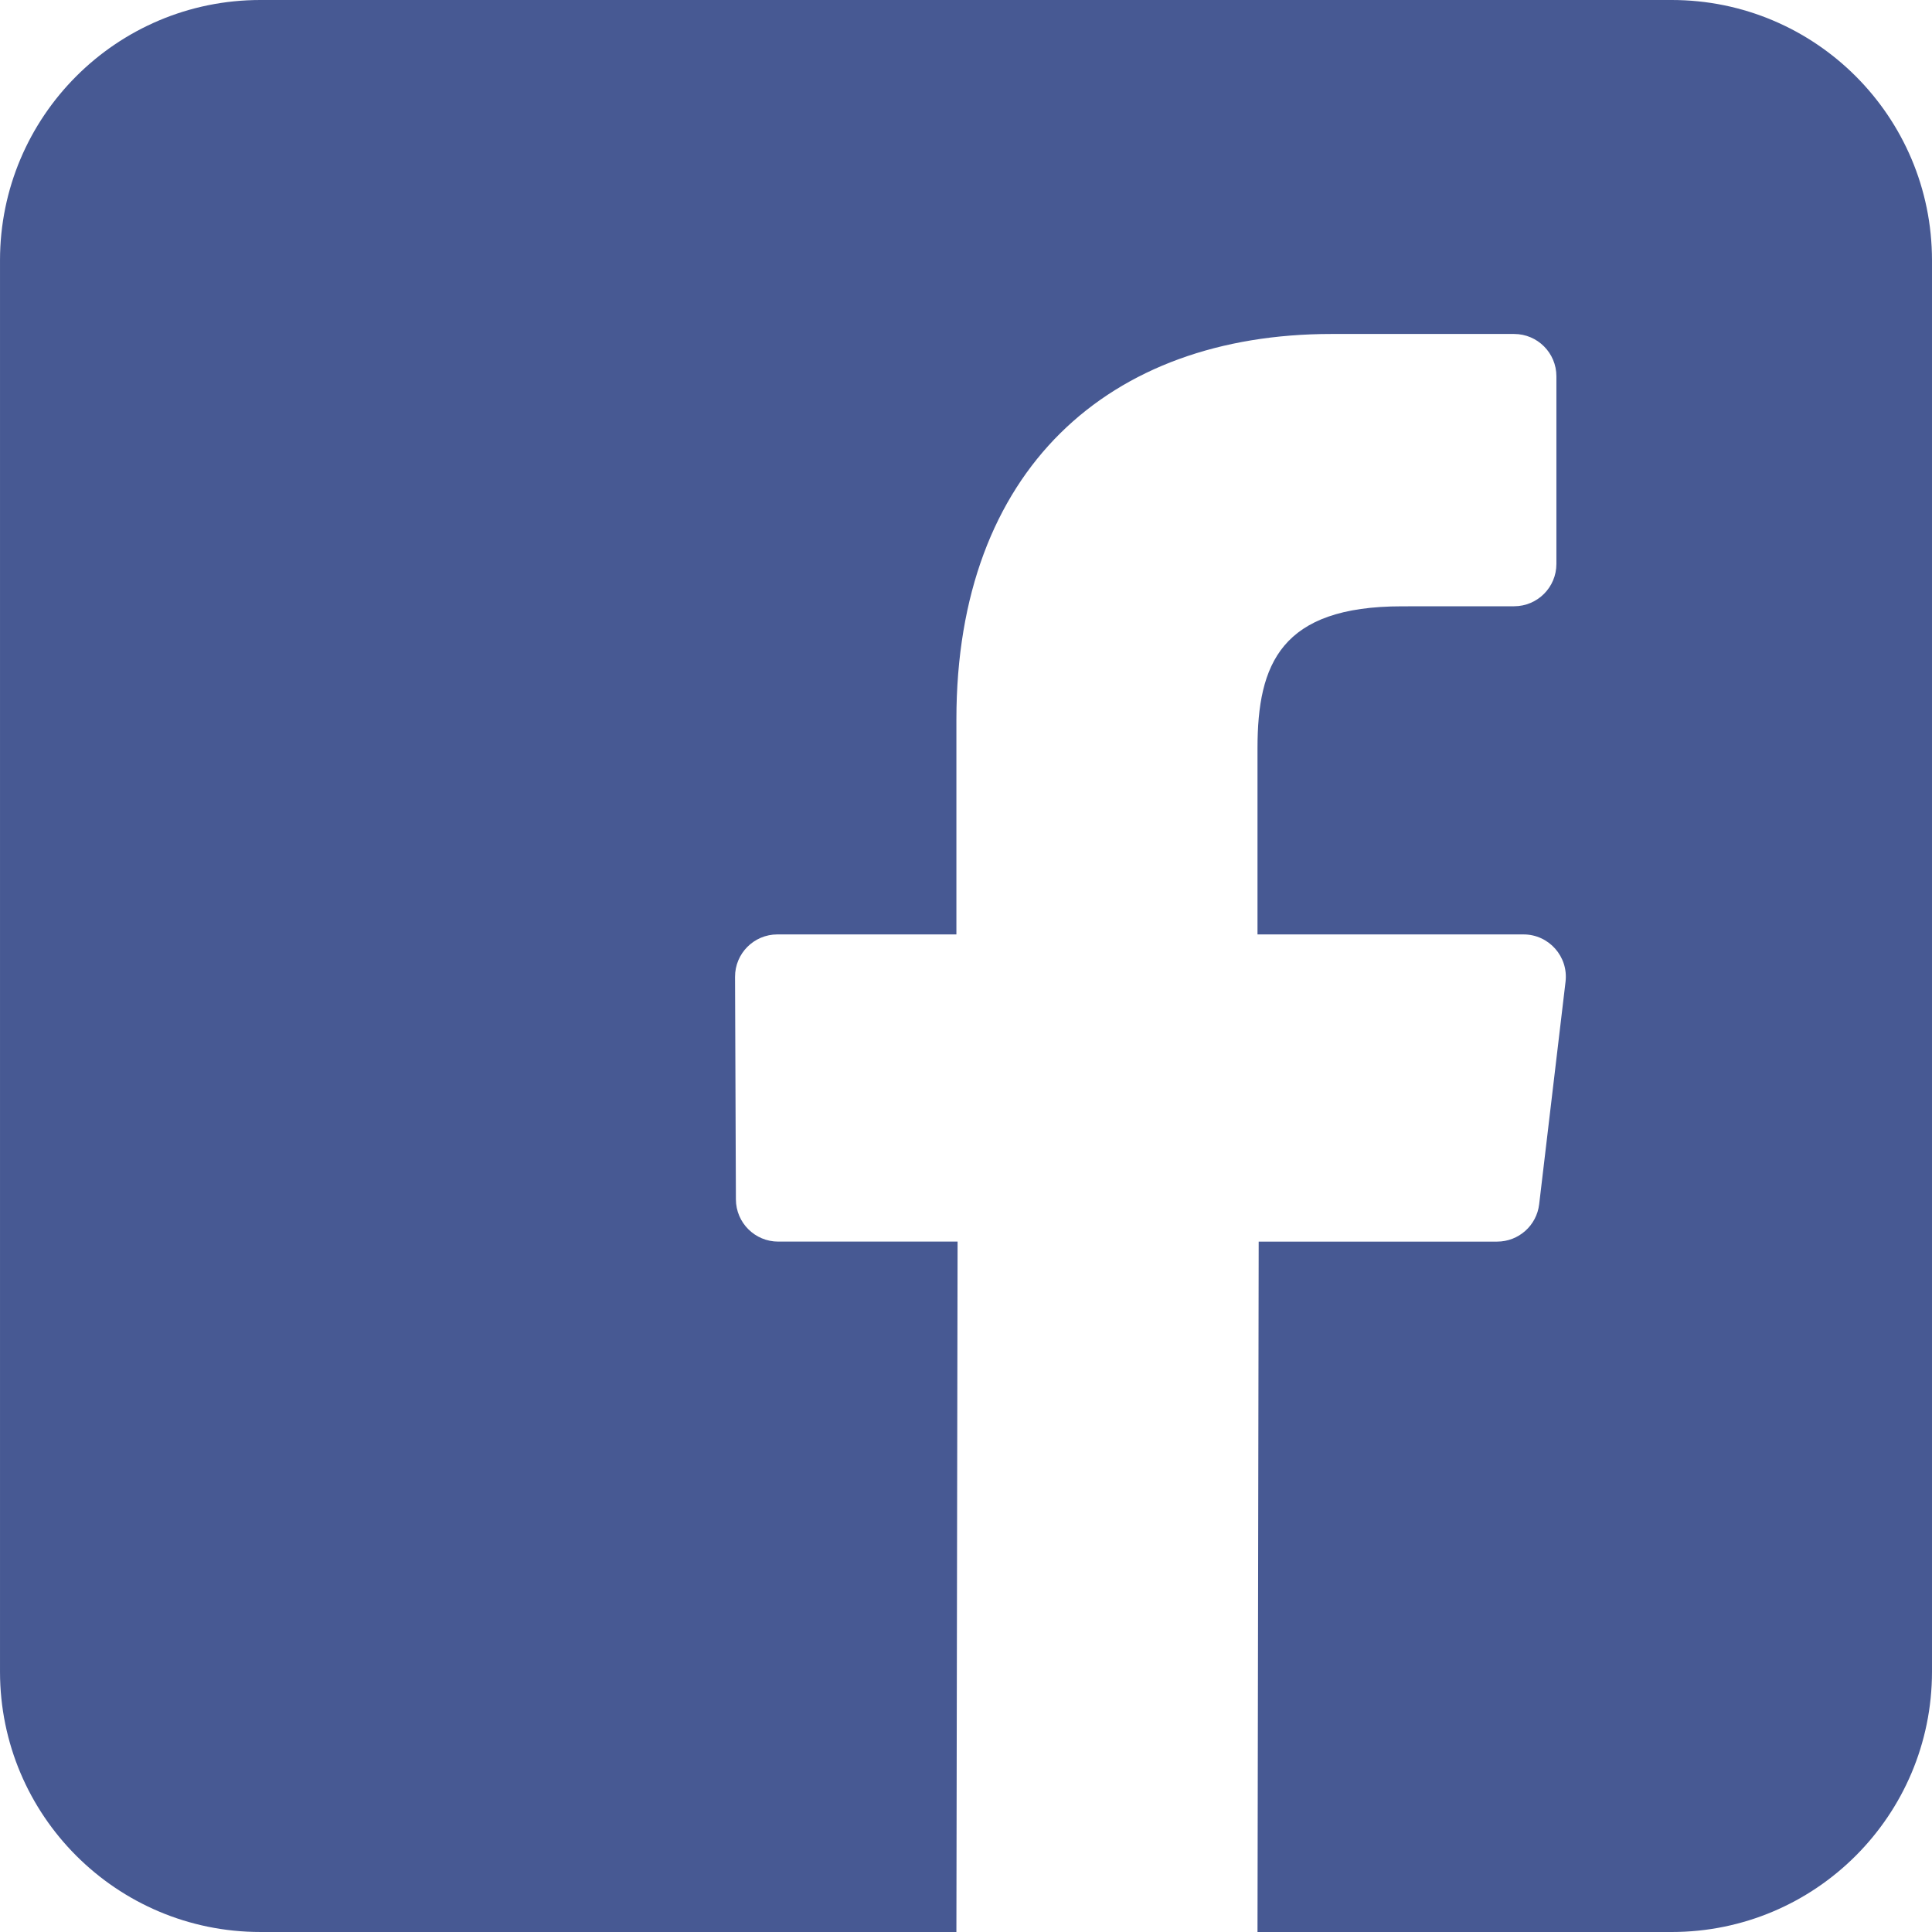
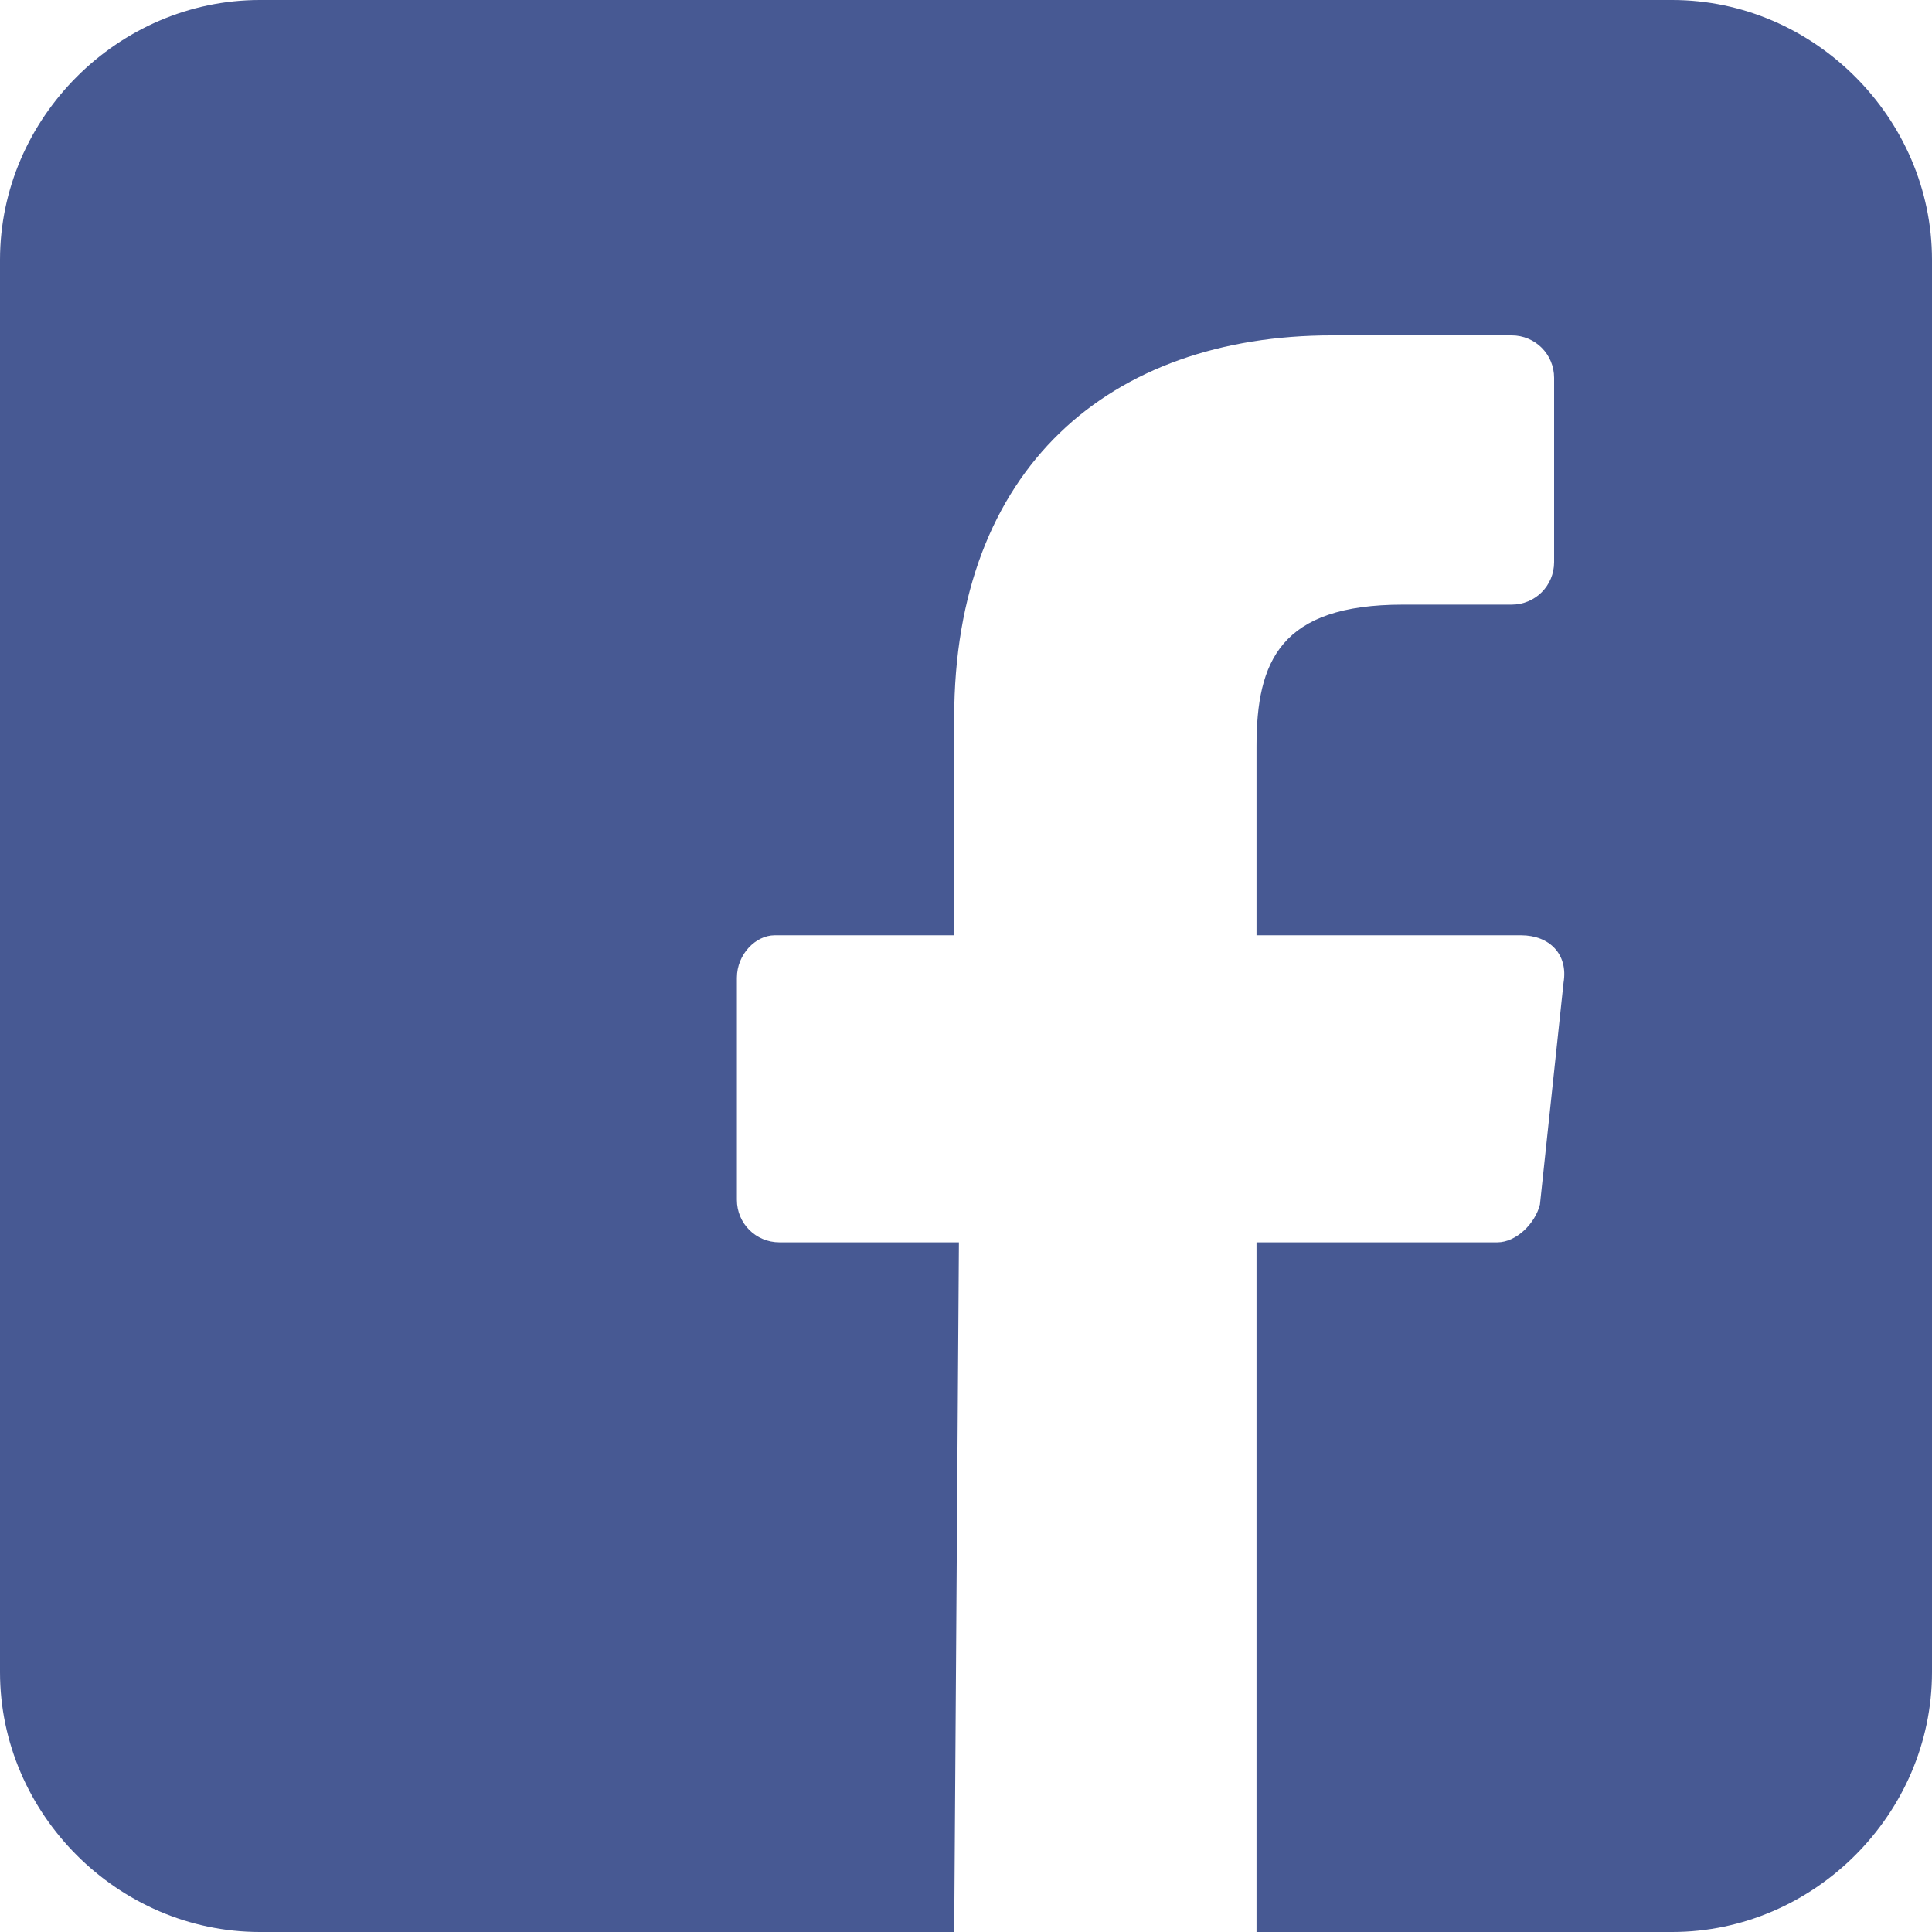
- <svg xmlns="http://www.w3.org/2000/svg" version="1.1" id="Layer_1" x="0px" y="0px" viewBox="0 0 408.788 408.788" style="enable-background:new 0 0 408.788 408.788;" xml:space="preserve">
-   <path style="fill:#475993;" d="M353.701,0H55.087C24.665,0,0.002,24.662,0.002,55.085v298.616c0,30.423,24.662,55.085,55.085,55.085  h147.275l0.251-146.078h-37.951c-4.932,0-8.935-3.988-8.954-8.92l-0.182-47.087c-0.019-4.959,3.996-8.989,8.955-8.989h37.882  v-45.498c0-52.8,32.247-81.55,79.348-81.55h38.65c4.945,0,8.955,4.009,8.955,8.955v39.704c0,4.944-4.007,8.952-8.95,8.955  l-23.719,0.011c-25.615,0-30.575,12.172-30.575,30.035v39.389h56.285c5.363,0,9.524,4.683,8.892,10.009l-5.581,47.087  c-0.534,4.506-4.355,7.901-8.892,7.901h-50.453l-0.251,146.078h87.631c30.422,0,55.084-24.662,55.084-55.084V55.085  C408.786,24.662,384.124,0,353.701,0z" />
-   <g>
- </g>
-   <g>
- </g>
-   <g>
- </g>
-   <g>
- </g>
-   <g>
- </g>
-   <g>
- </g>
-   <g>
- </g>
-   <g>
- </g>
-   <g>
- </g>
-   <g>
- </g>
-   <g>
- </g>
-   <g>
- </g>
-   <g>
- </g>
-   <g>
- </g>
-   <g>
- </g>
+ <svg xmlns="http://www.w3.org/2000/svg" viewBox="0 0 409 409" xml:space="preserve">
+   <path d="M354 0H55C25 0 0 25 0 55v299c0 30 25 55 55 55h147l1-146h-38c-5 0-9-4-9-9v-47c0-5 4-9 8-9h38v-46c0-53 33-81 80-81h38c5 0 9 4 9 9v39c0 5-4 9-9 9h-23c-26 0-31 12-31 30v40h56c6 0 10 4 9 10l-5 47c-1 4-5 8-9 8h-51v146h88c30 0 55-25 55-55V55c0-30-25-55-55-55z" fill="#475993" />
</svg>
